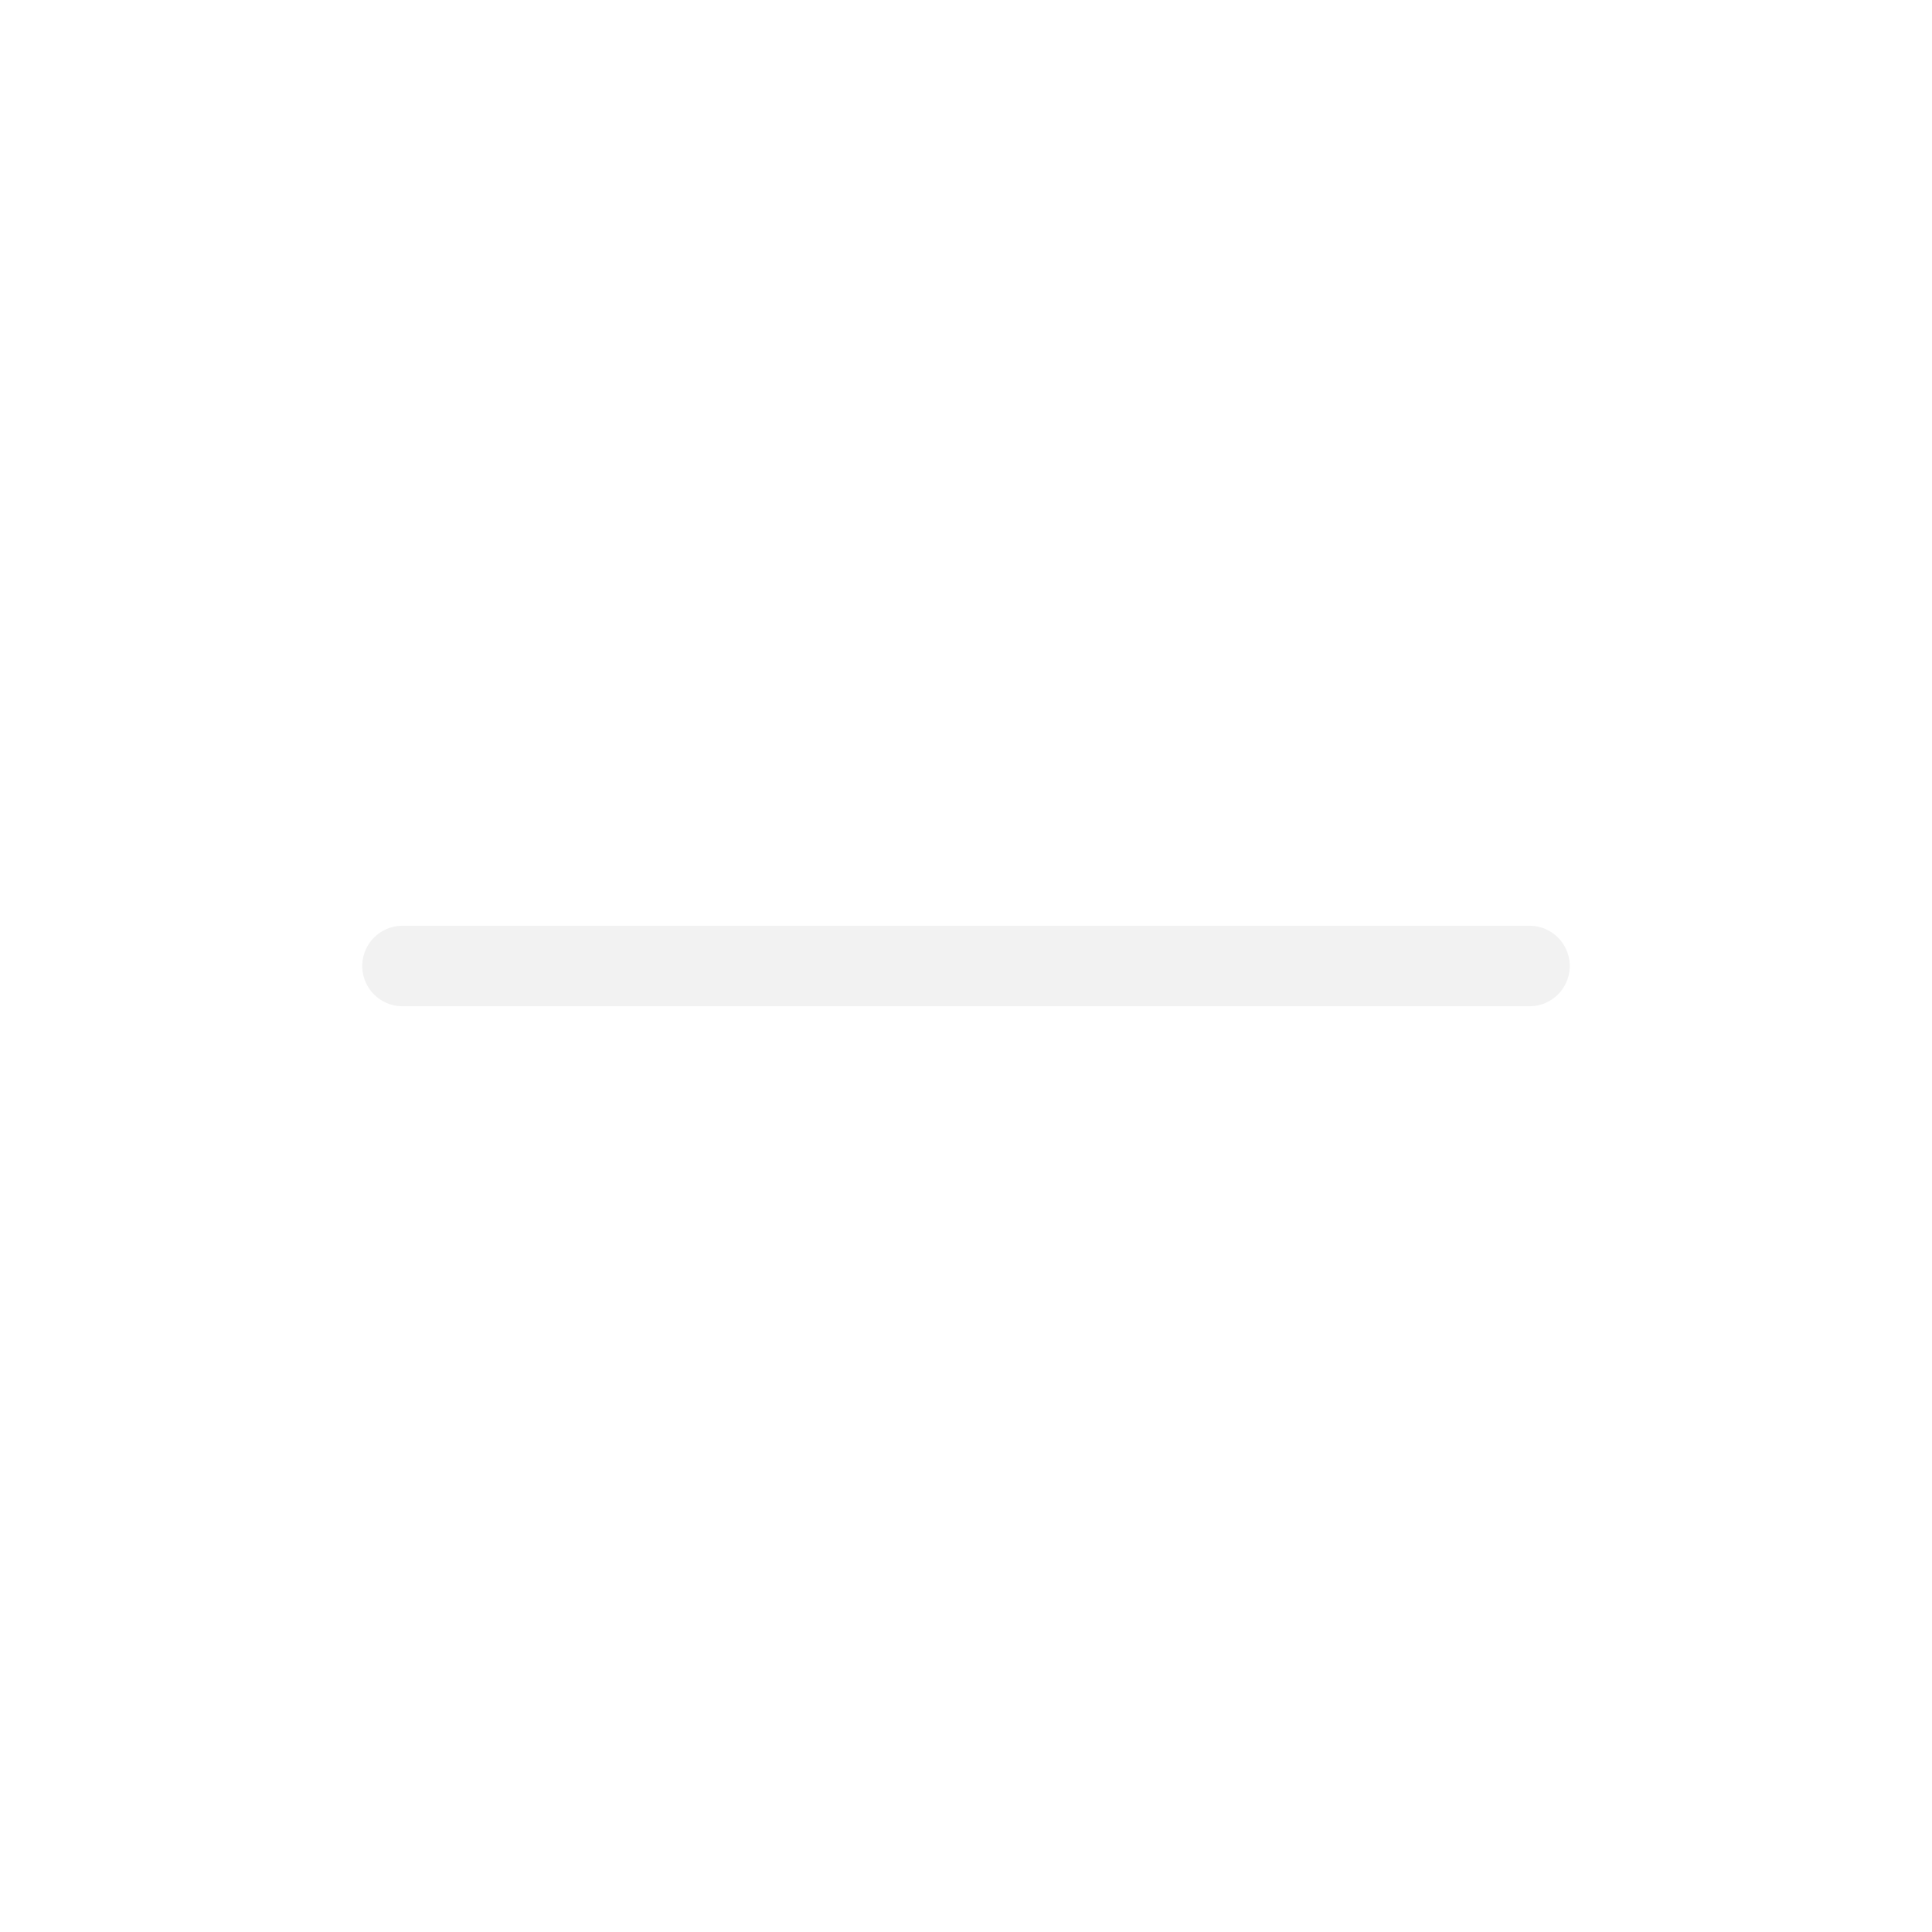
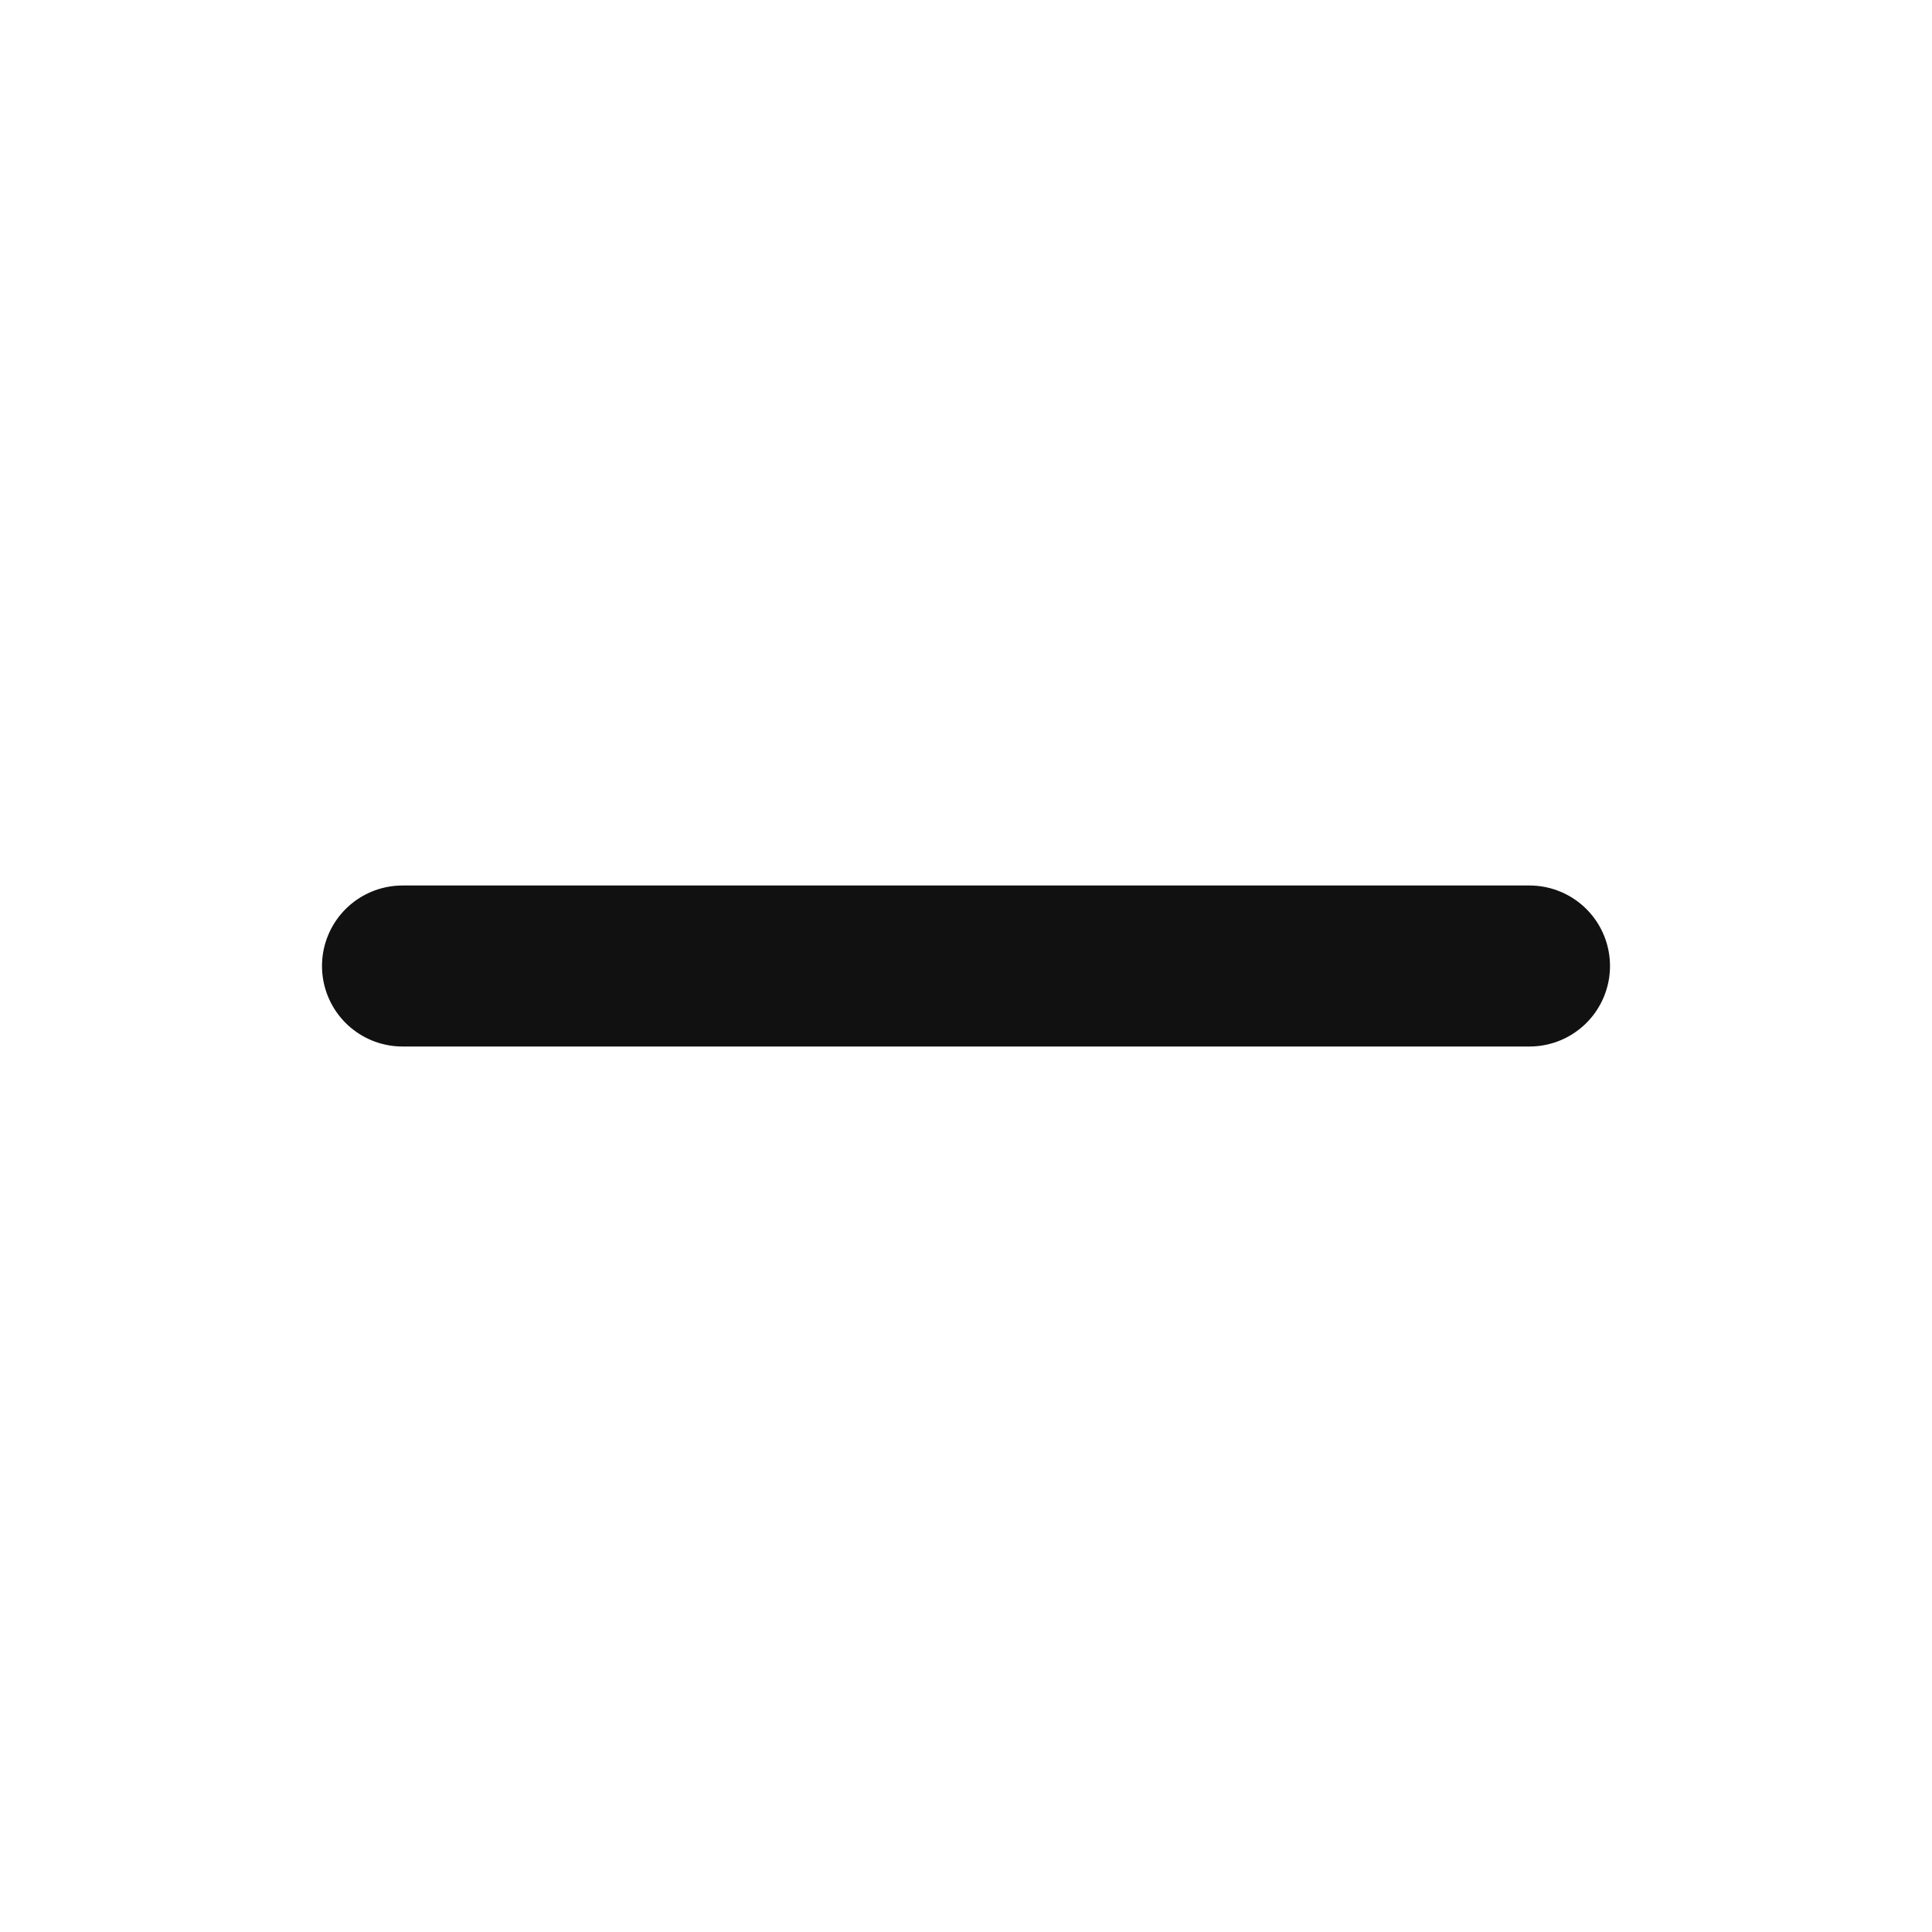
- <svg xmlns="http://www.w3.org/2000/svg" width="24" height="24" viewBox="0 0 24 24" fill="none" stroke="#f2f2f2" stroke-width="1" stroke-linecap="round" stroke-linejoin="round" class="icon icon-tabler icons-tabler-outline icon-tabler-minus">
+ <svg xmlns="http://www.w3.org/2000/svg" width="24" height="24" viewBox="0 0 24 24" fill="none" stroke="#111" stroke-width="2" stroke-linecap="round" stroke-linejoin="round" class="icon icon-tabler icons-tabler-outline icon-tabler-minus">
  <path stroke="none" d="M0 0h24v24H0z" fill="none" />
  <path d="M5 12l14 0" />
</svg>
